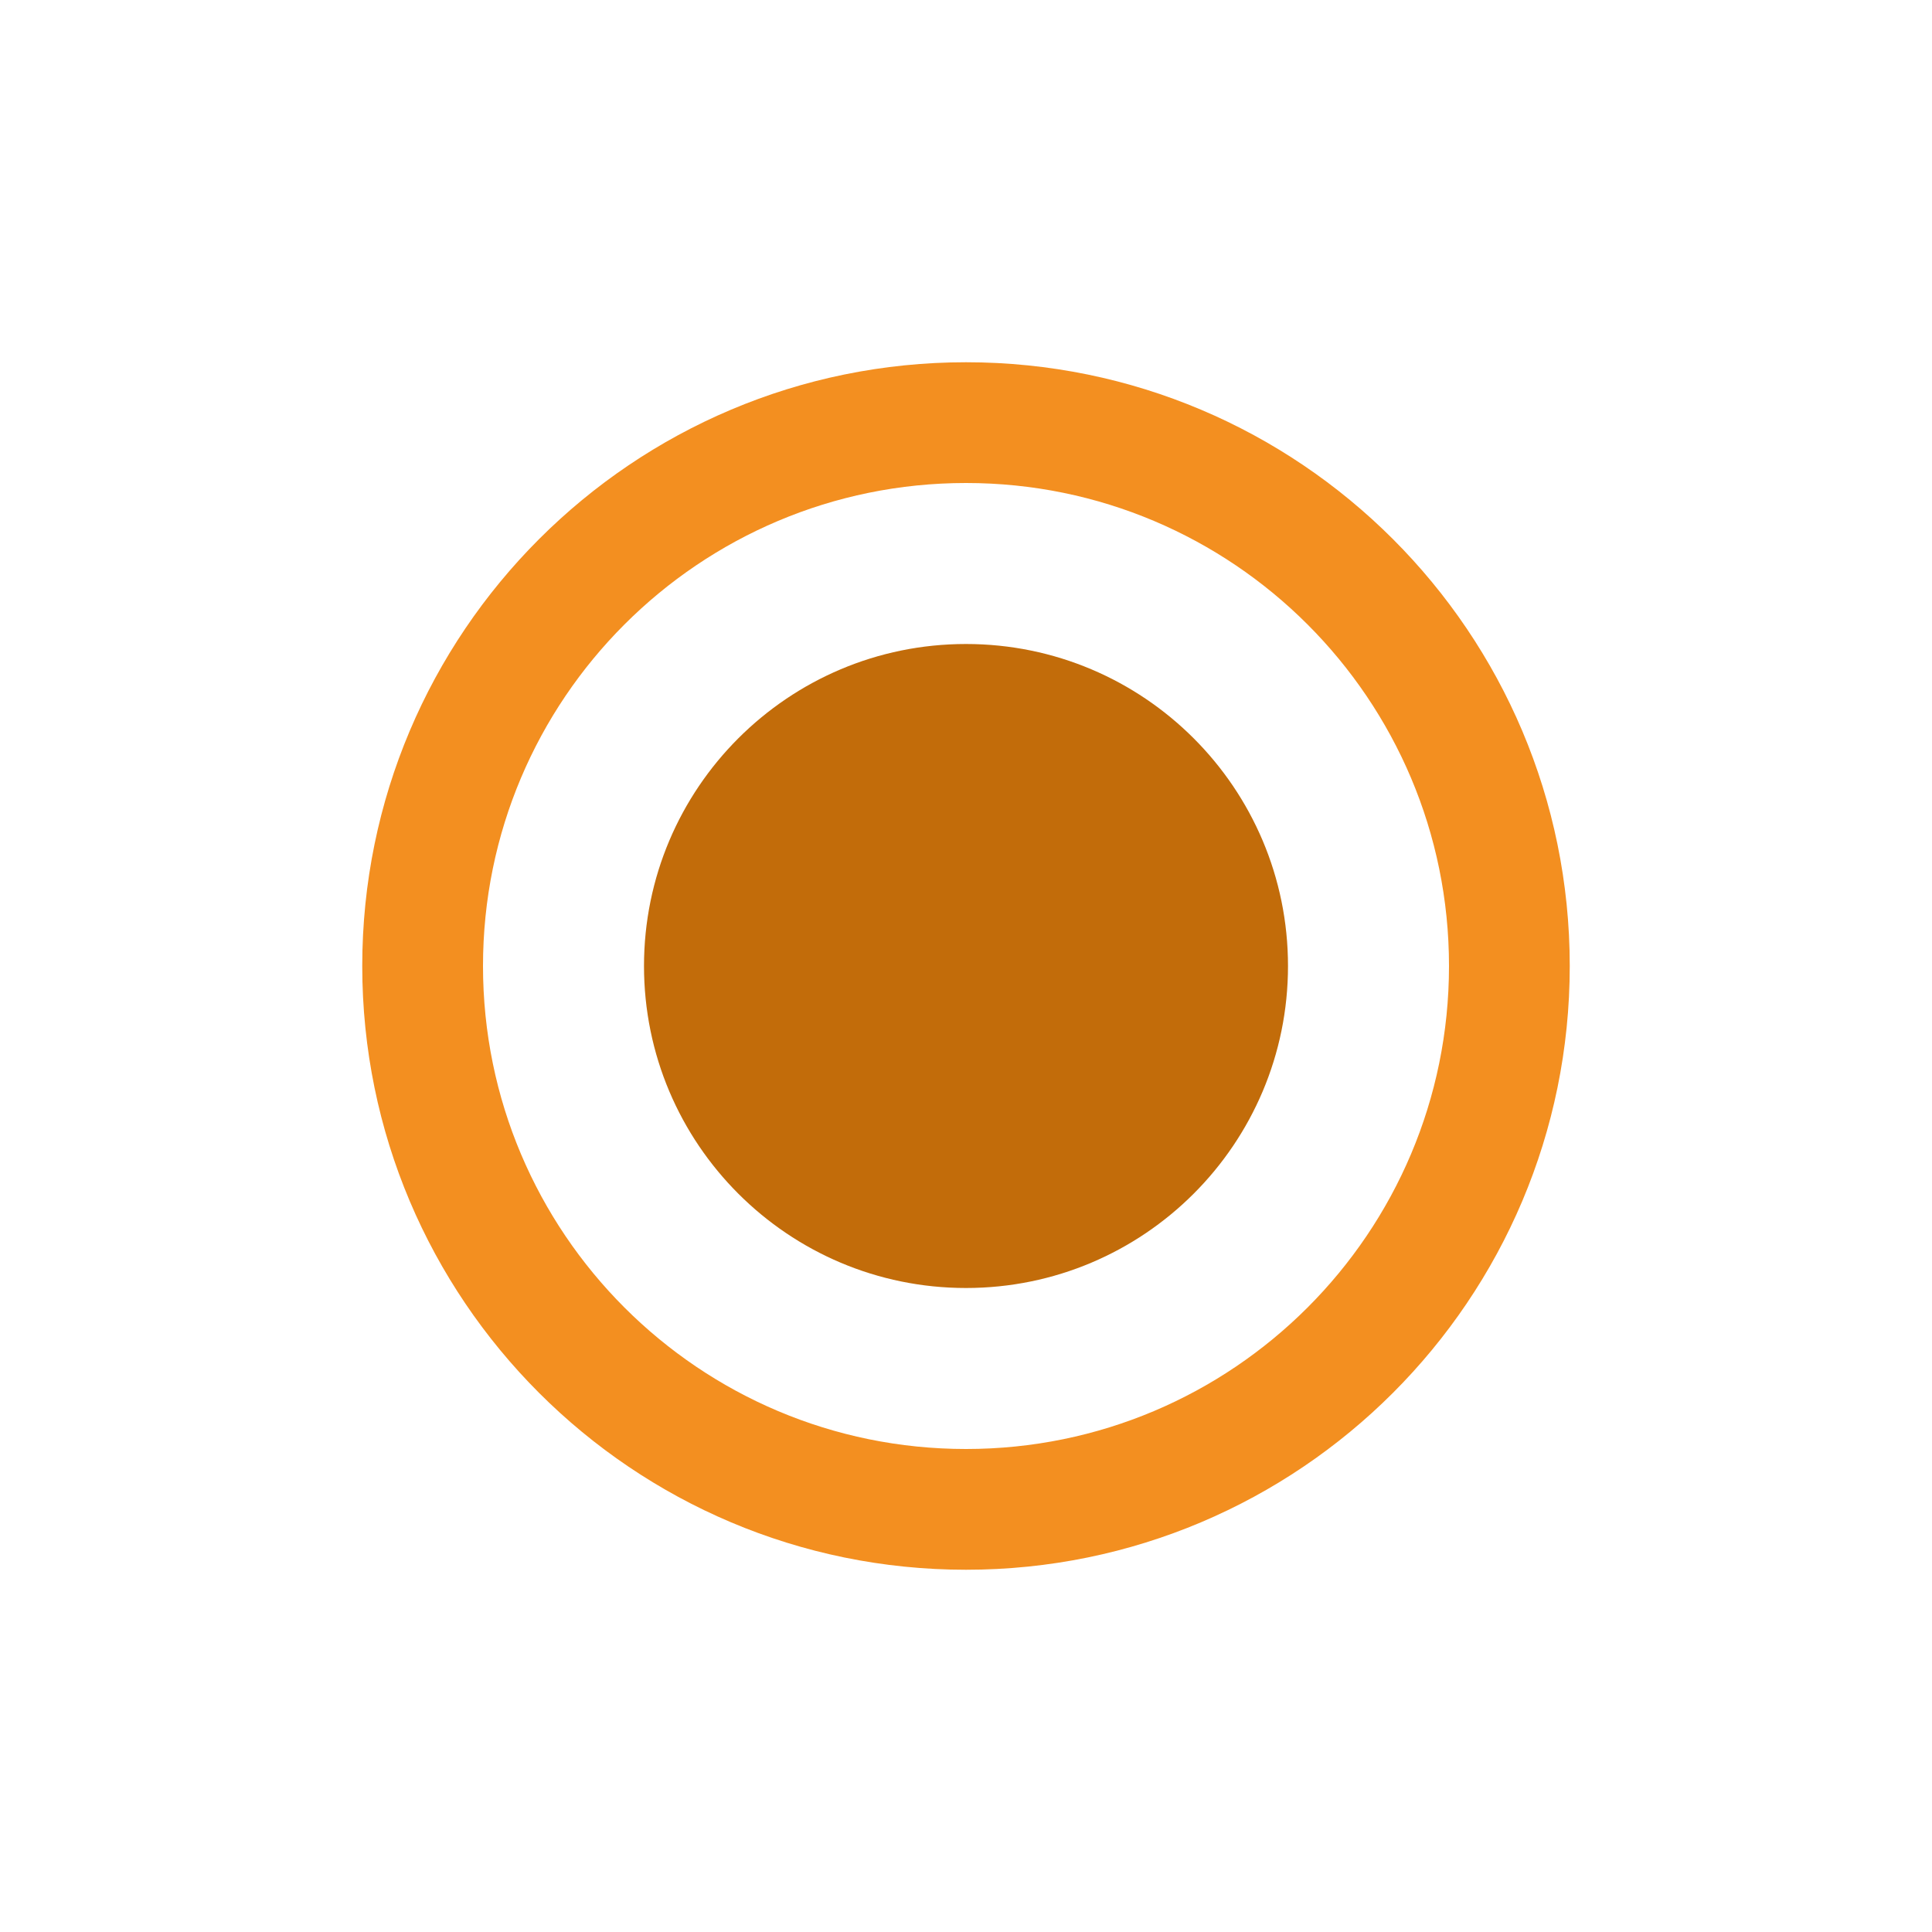
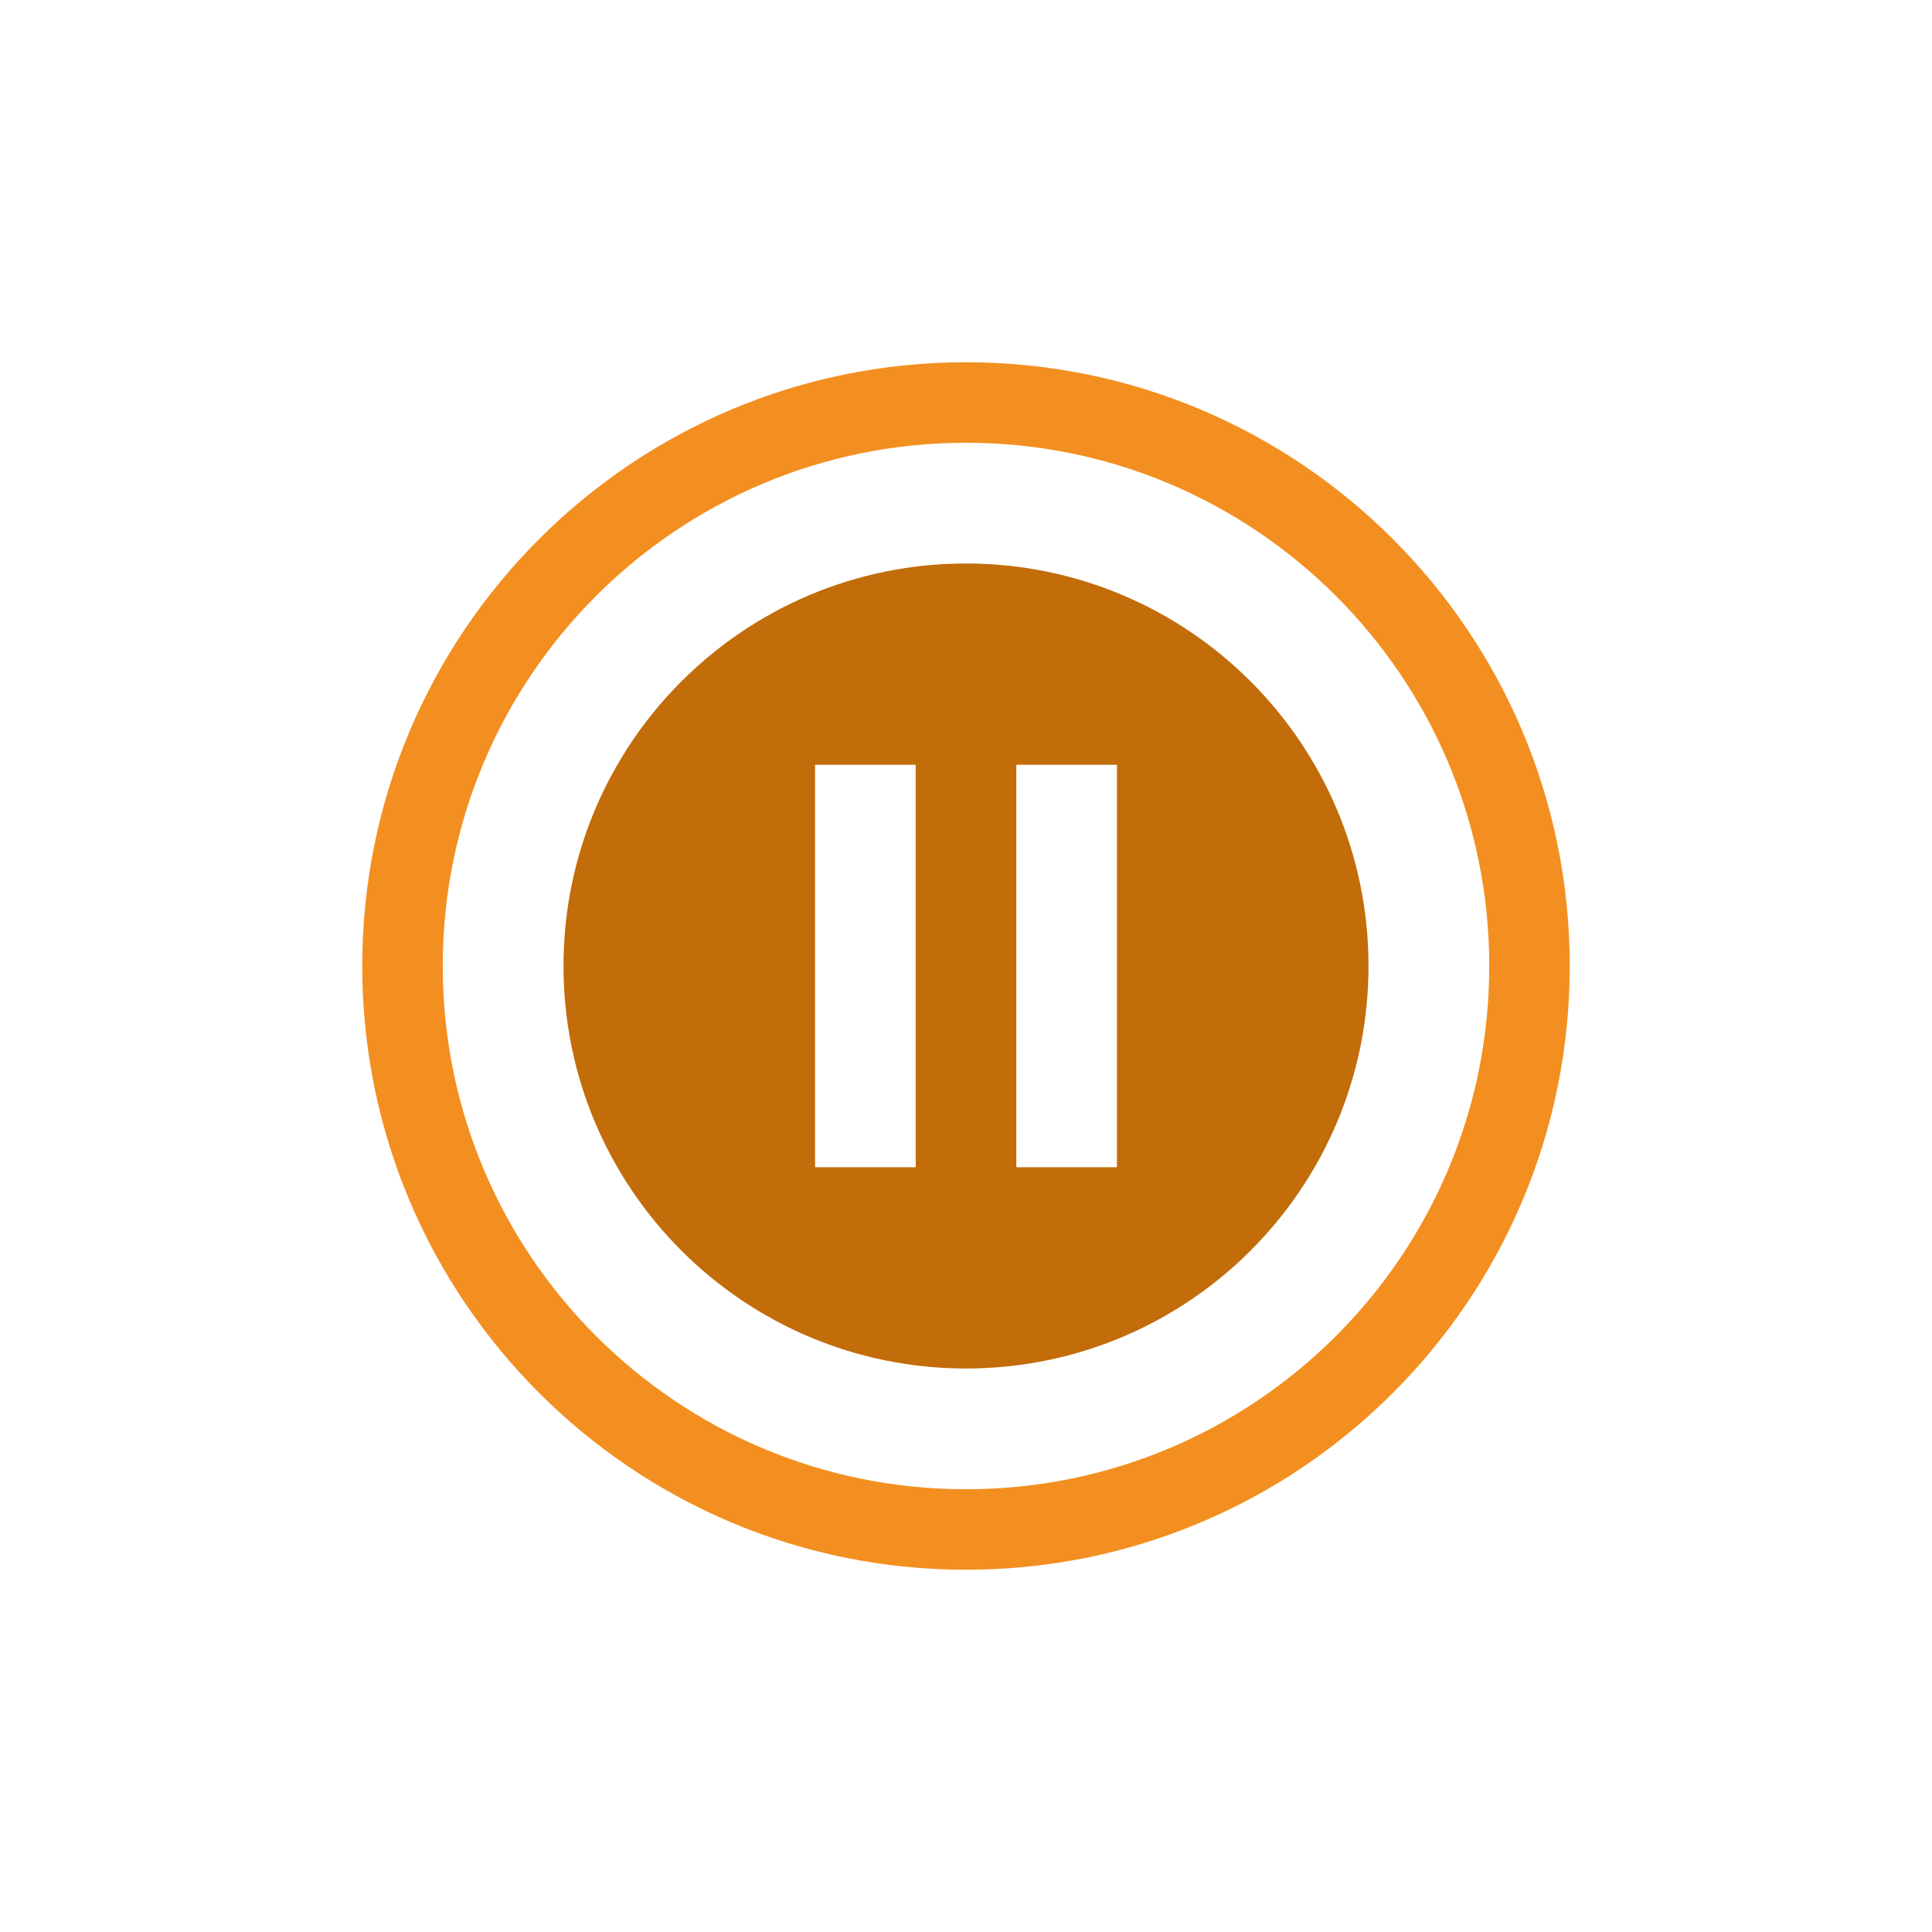
<svg xmlns="http://www.w3.org/2000/svg" width="24" height="24" viewBox="0 0 24 24" fill="none">
-   <path fill-rule="evenodd" clip-rule="evenodd" d="M12 19.5C16.142 19.5 19.5 16.142 19.5 12C19.5 7.858 16.142 4.5 12 4.5C7.858 4.5 4.5 7.858 4.5 12C4.5 16.142 7.858 19.5 12 19.5ZM12 18C15.314 18 18 15.314 18 12C18 8.686 15.314 6 12 6C8.686 6 6 8.686 6 12C6 15.314 8.686 18 12 18Z" fill="#F38F20" />
-   <circle cx="12" cy="12" r="4" fill="#C26C0A" />
+   <path fill-rule="evenodd" clip-rule="evenodd" d="M12 19.5C16.142 19.5 19.5 16.142 19.5 12C19.5 7.858 16.142 4.5 12 4.5C7.858 4.5 4.5 7.858 4.5 12C4.5 16.142 7.858 19.5 12 19.5ZM12 18.5C15.59 18.5 18.5 15.59 18.5 12C18.5 8.41 15.59 5.5 12 5.5C8.41 5.5 5.5 8.41 5.5 12C5.5 15.59 8.41 18.5 12 18.5Z" fill="#F38F20" />
+   <path fill-rule="evenodd" clip-rule="evenodd" d="M12 17C14.761 17 17 14.761 17 12C17 9.239 14.761 7 12 7C9.239 7 7 9.239 7 12C7 14.761 9.239 17 12 17ZM10.125 14.5H11.375V9.5H10.125V14.5ZM12.625 14.5H13.875V9.5H12.625V14.5Z" fill="#C26C0A" />
</svg>
